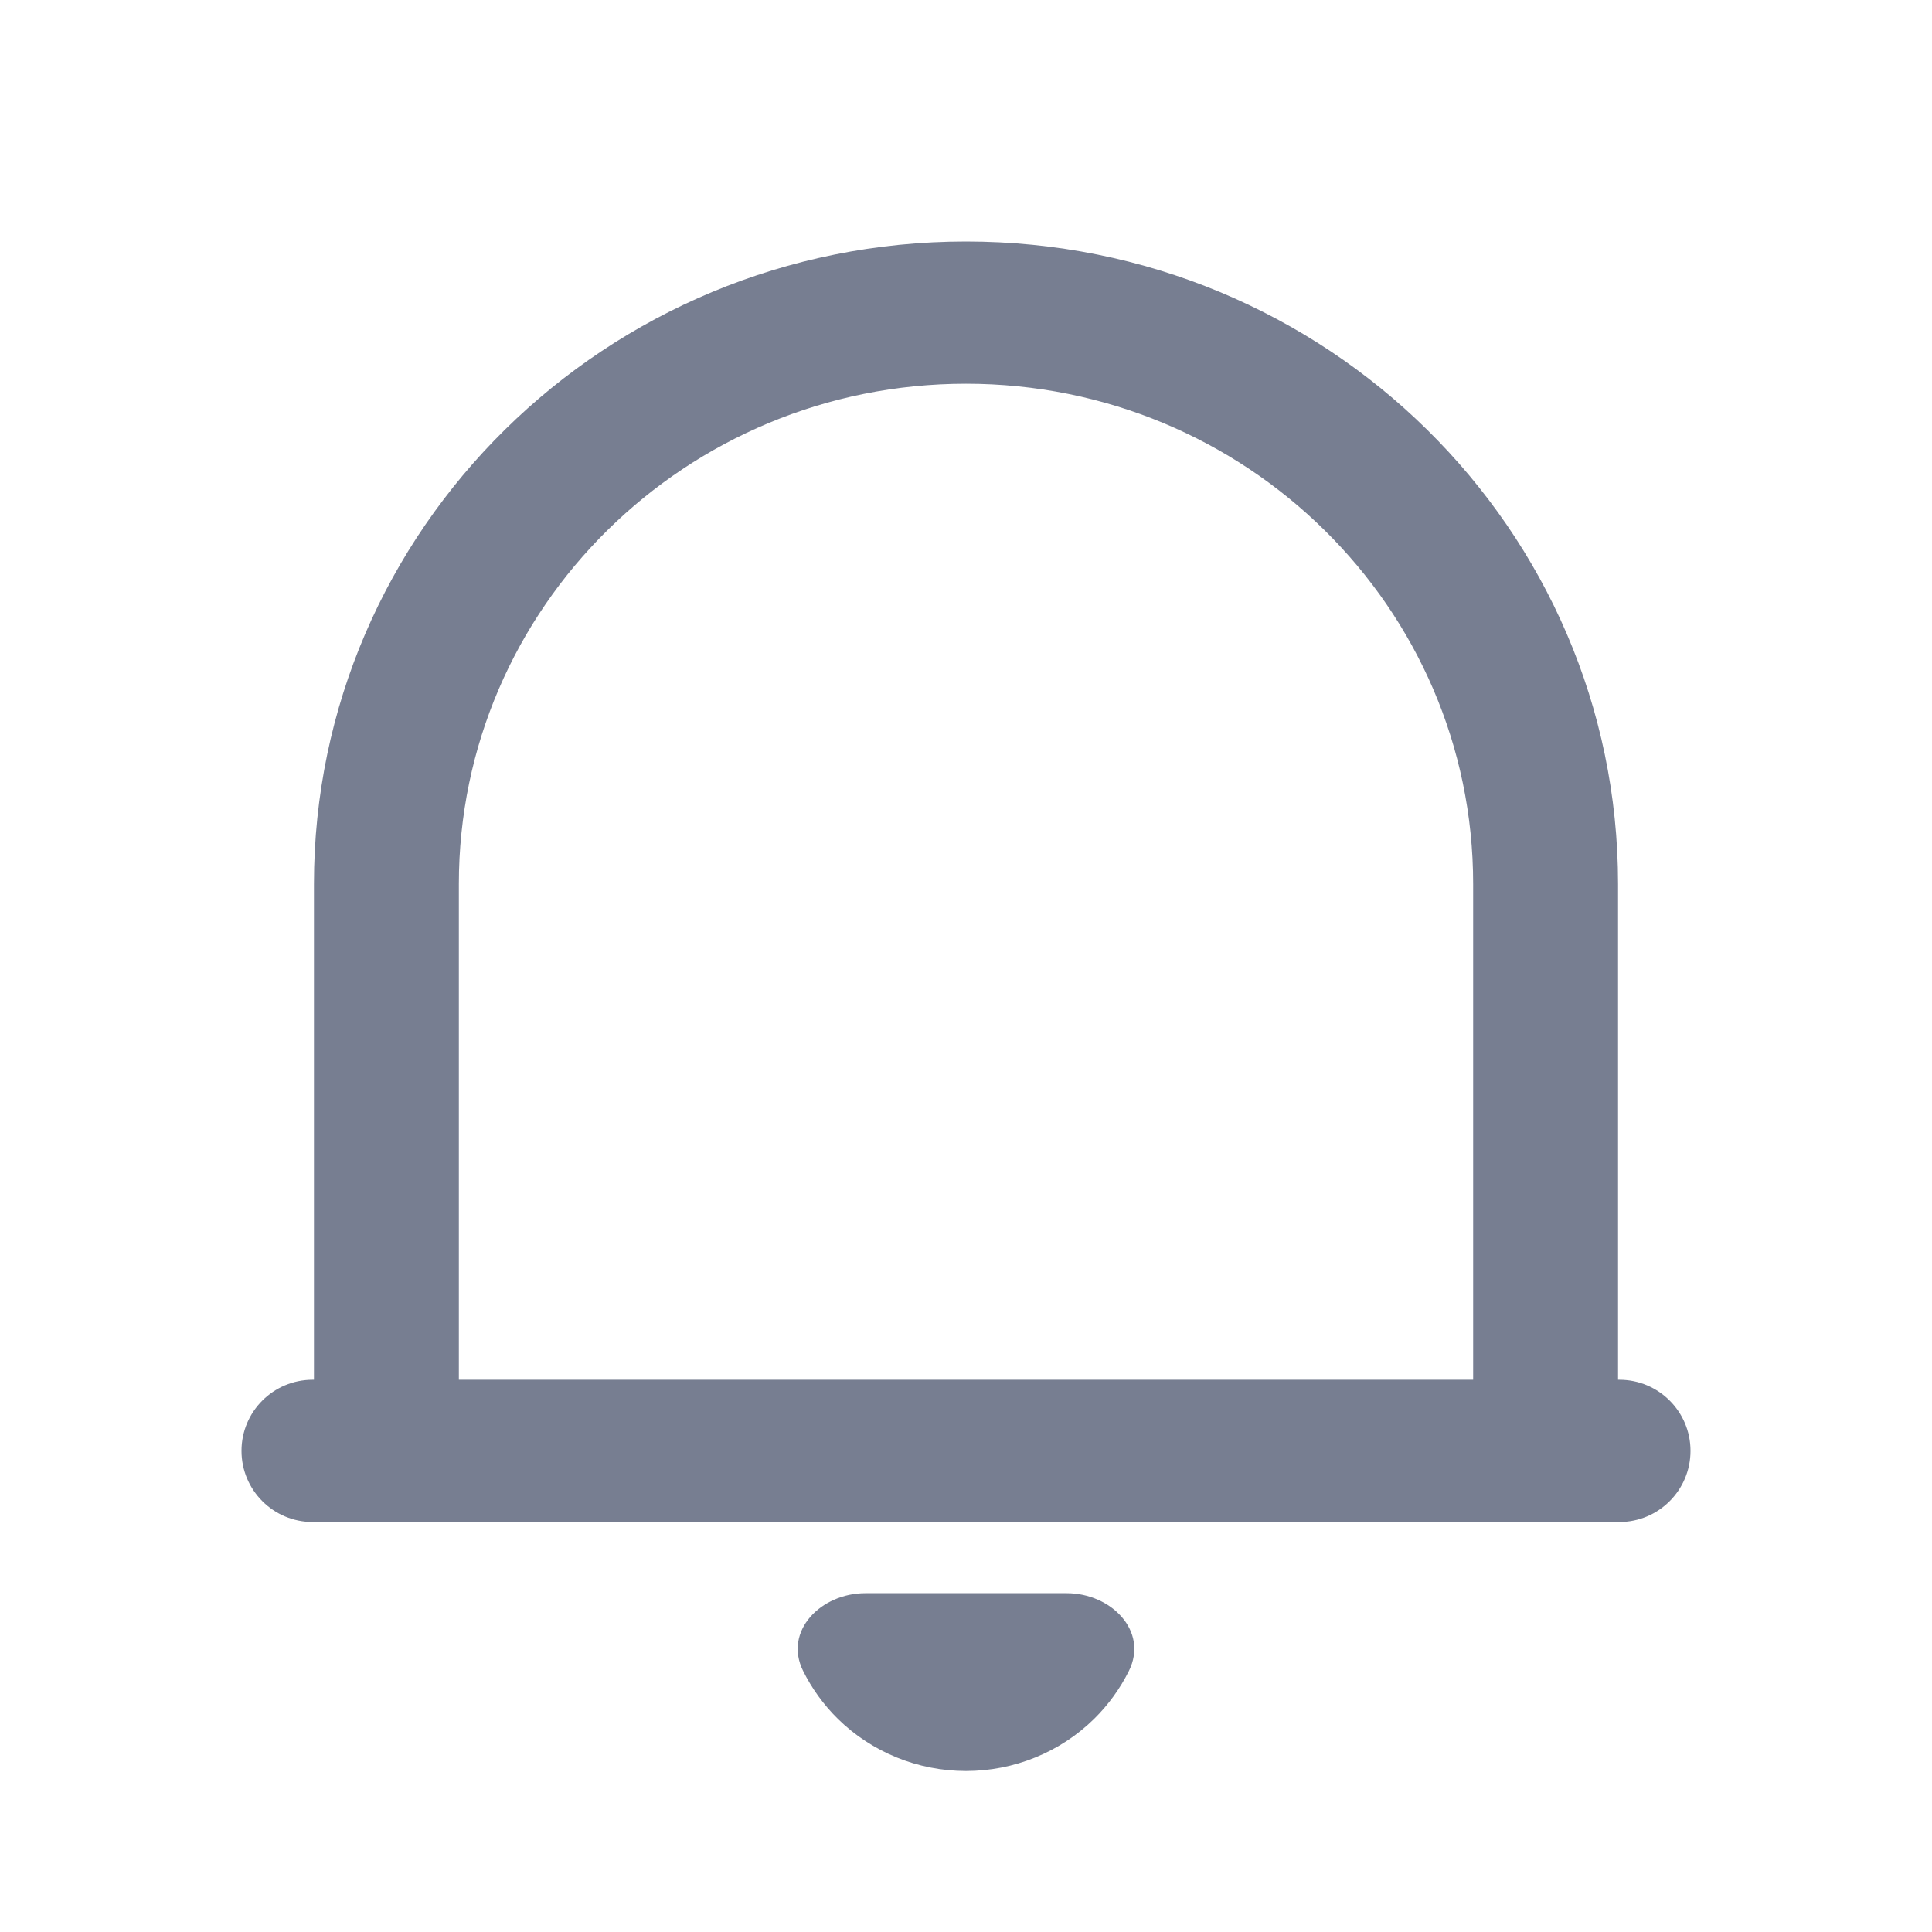
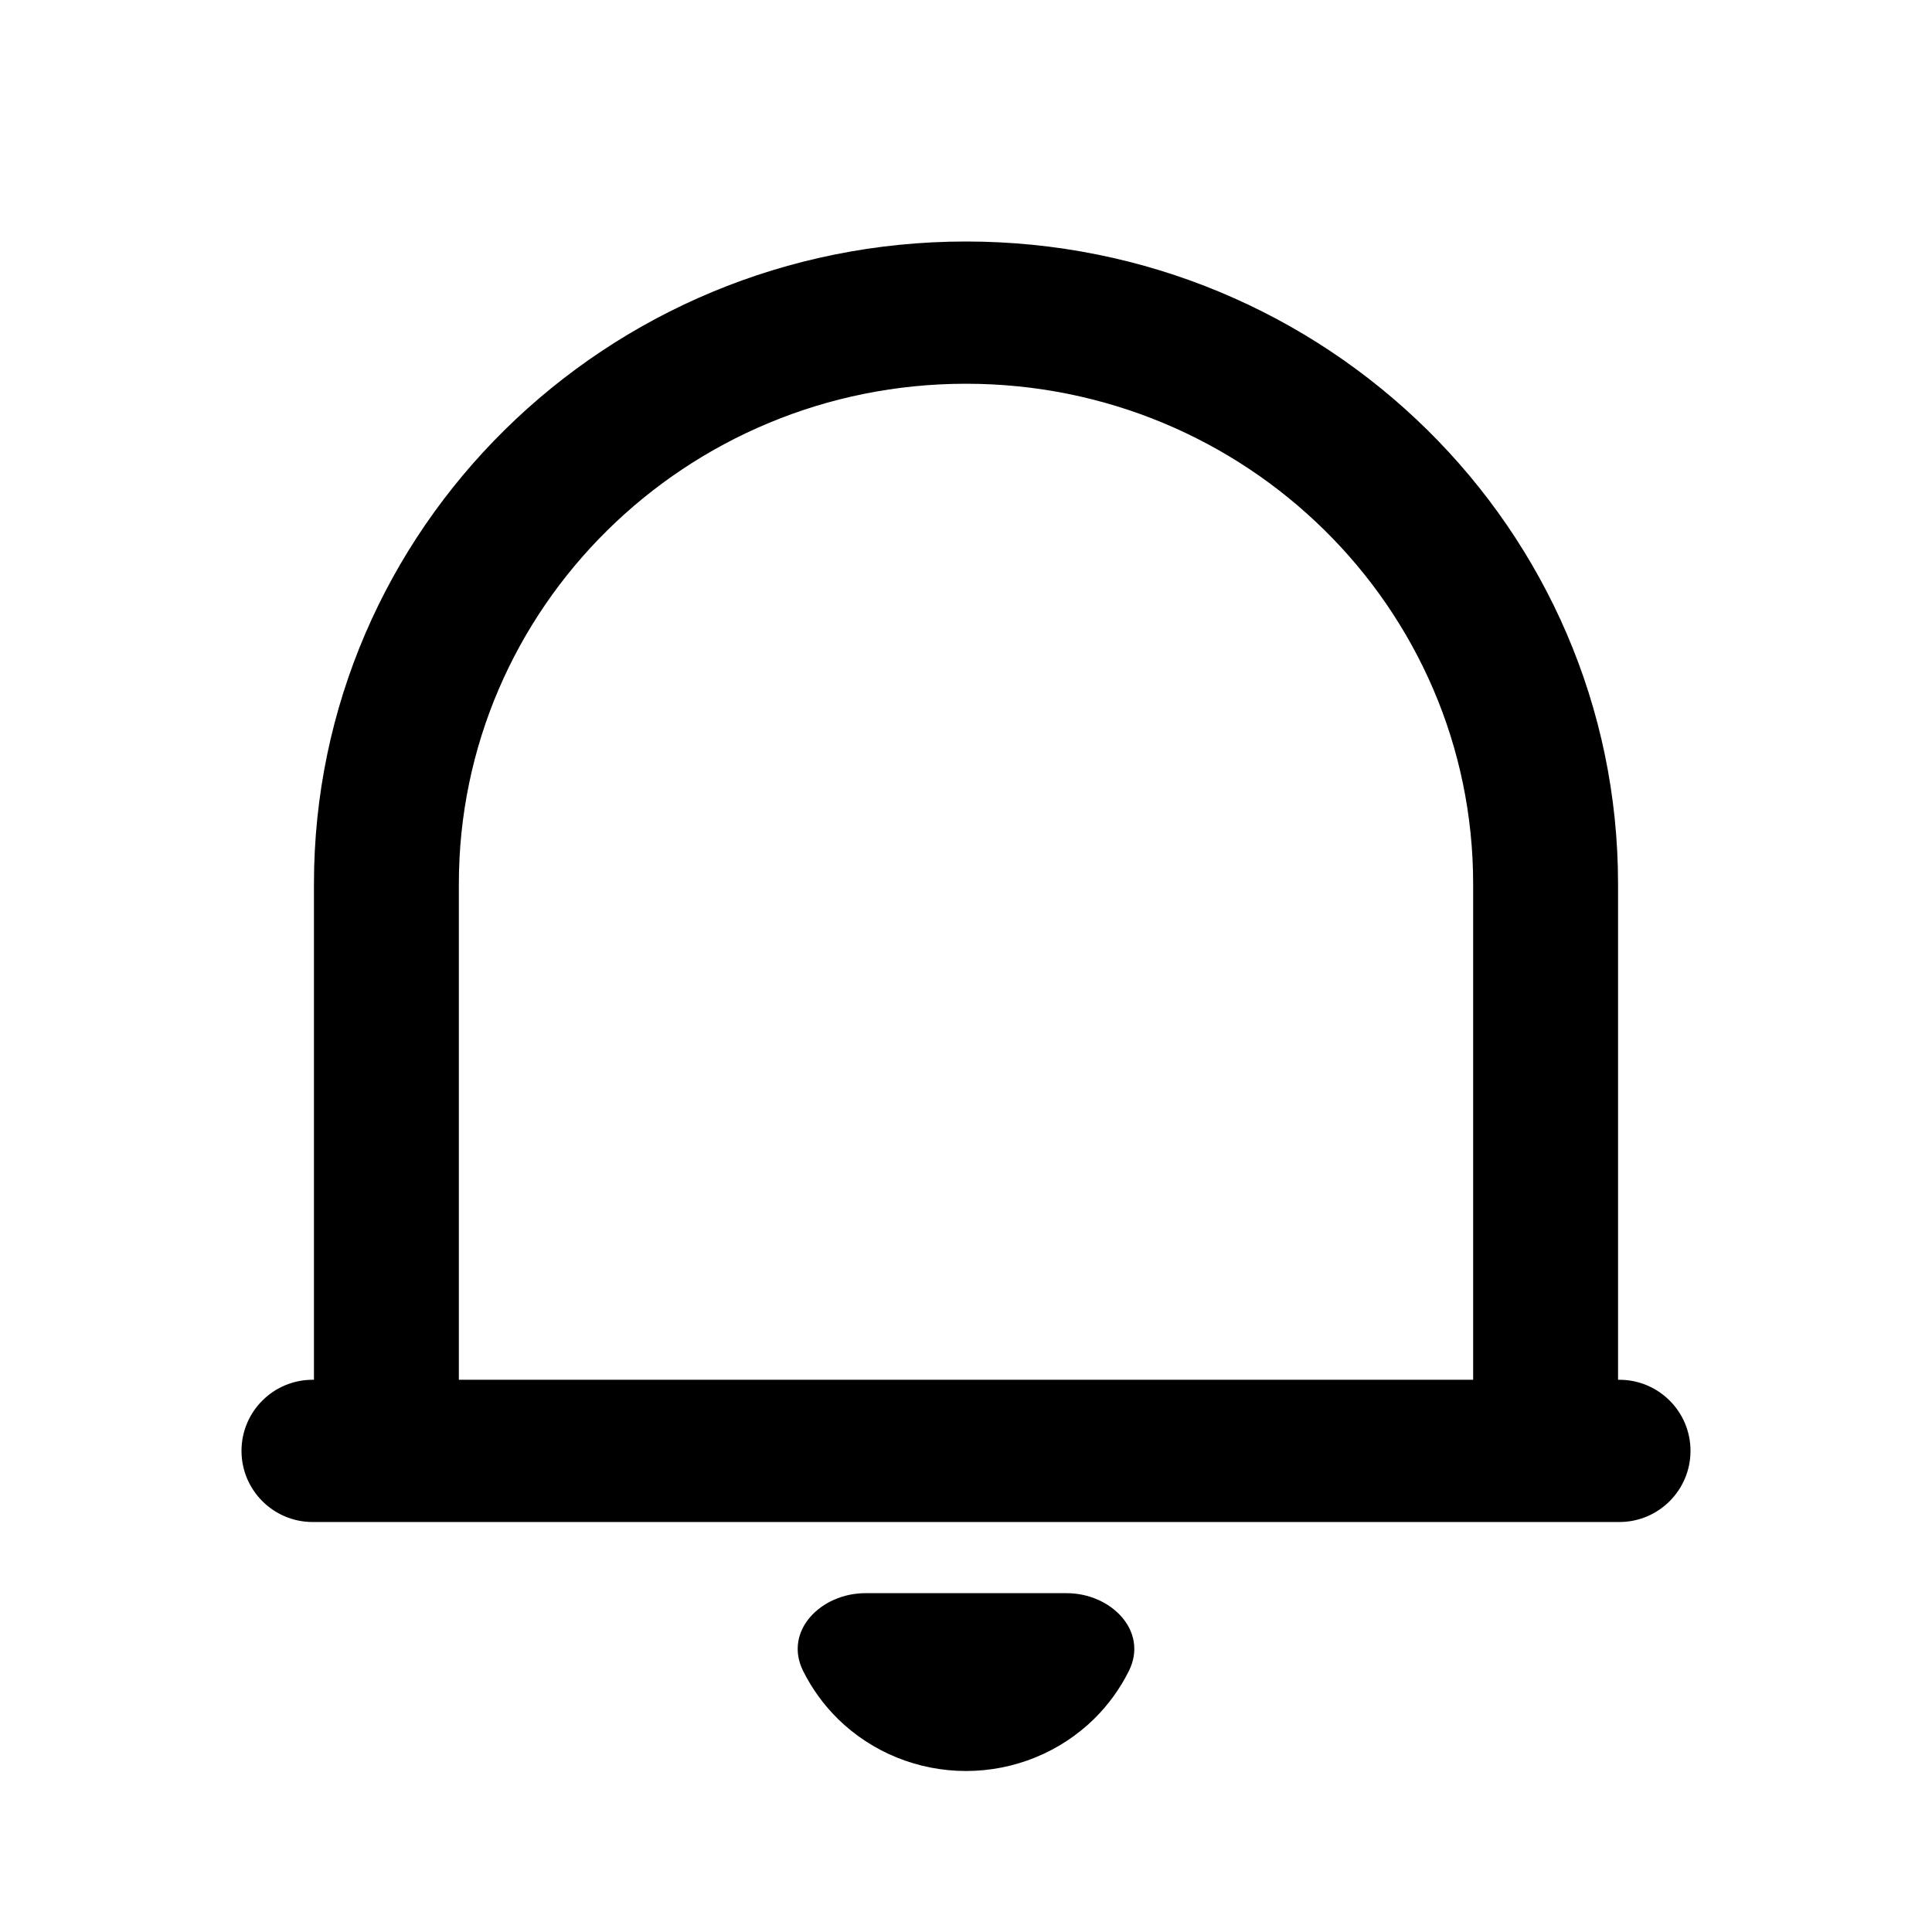
<svg xmlns="http://www.w3.org/2000/svg" width="24" height="24" viewBox="0 0 24 24" fill="none">
-   <path d="M21 18.023C21 18.511 20.604 18.907 20.116 18.907H3.884C3.396 18.907 3 18.511 3 18.023C3 17.535 3.396 17.14 3.884 17.14H3.9V10.981C3.9 6.573 7.527 3 12 3C16.473 3 20.1 6.573 20.1 10.981V17.14H20.116C20.604 17.14 21 17.535 21 18.023ZM5.7 17.14H18.3V10.981C18.3 7.549 15.479 4.767 12 4.767C8.521 4.767 5.7 7.549 5.7 10.981V17.14ZM9.976 20.756C9.731 20.261 10.198 19.791 10.75 19.791H13.25C13.802 19.791 14.269 20.261 14.024 20.756C13.915 20.975 13.77 21.177 13.591 21.353C13.169 21.767 12.597 22 12 22C11.403 22 10.831 21.767 10.409 21.353C10.23 21.177 10.085 20.975 9.976 20.756Z" fill="#777E91" />
+   <path d="M21 18.023C21 18.511 20.604 18.907 20.116 18.907H3.884C3.396 18.907 3 18.511 3 18.023C3 17.535 3.396 17.14 3.884 17.14H3.9V10.981C3.9 6.573 7.527 3 12 3C16.473 3 20.1 6.573 20.1 10.981V17.14H20.116C20.604 17.14 21 17.535 21 18.023ZM5.7 17.14H18.3V10.981C18.3 7.549 15.479 4.767 12 4.767C8.521 4.767 5.7 7.549 5.7 10.981V17.14ZM9.976 20.756C9.731 20.261 10.198 19.791 10.75 19.791H13.25C13.802 19.791 14.269 20.261 14.024 20.756C13.915 20.975 13.77 21.177 13.591 21.353C13.169 21.767 12.597 22 12 22C11.403 22 10.831 21.767 10.409 21.353C10.23 21.177 10.085 20.975 9.976 20.756Z" fill="currentColor" />
</svg>
